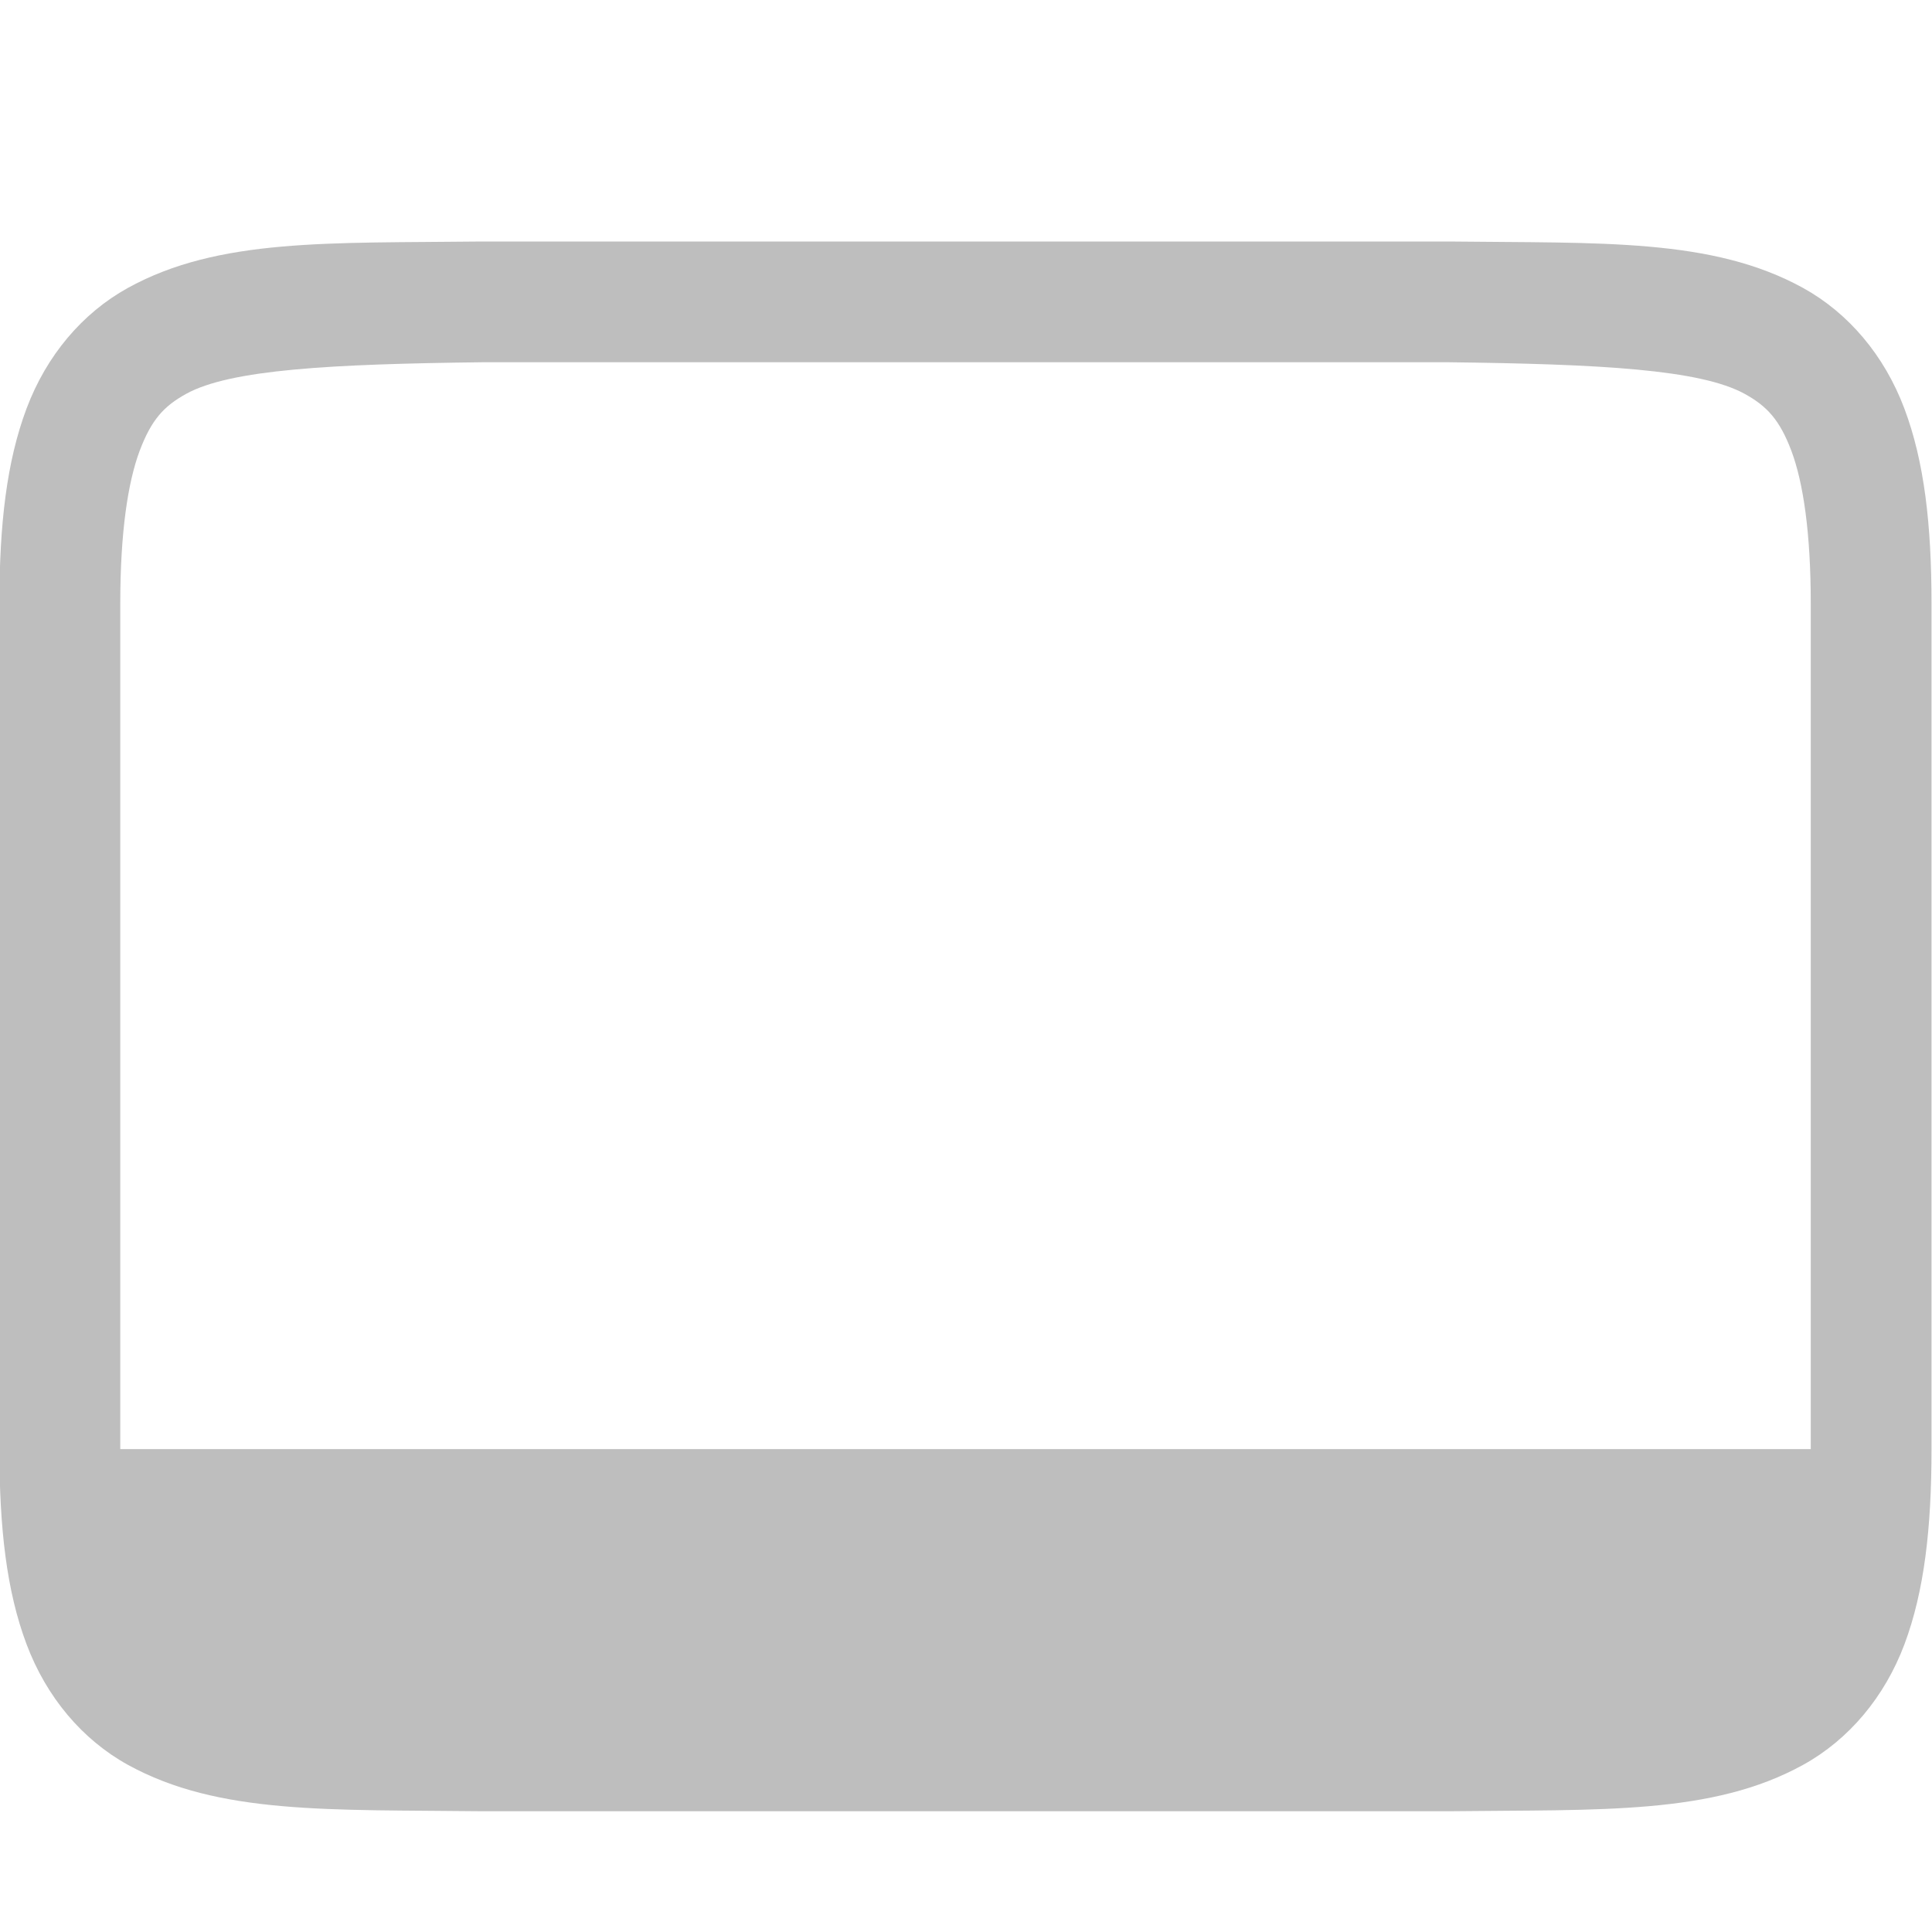
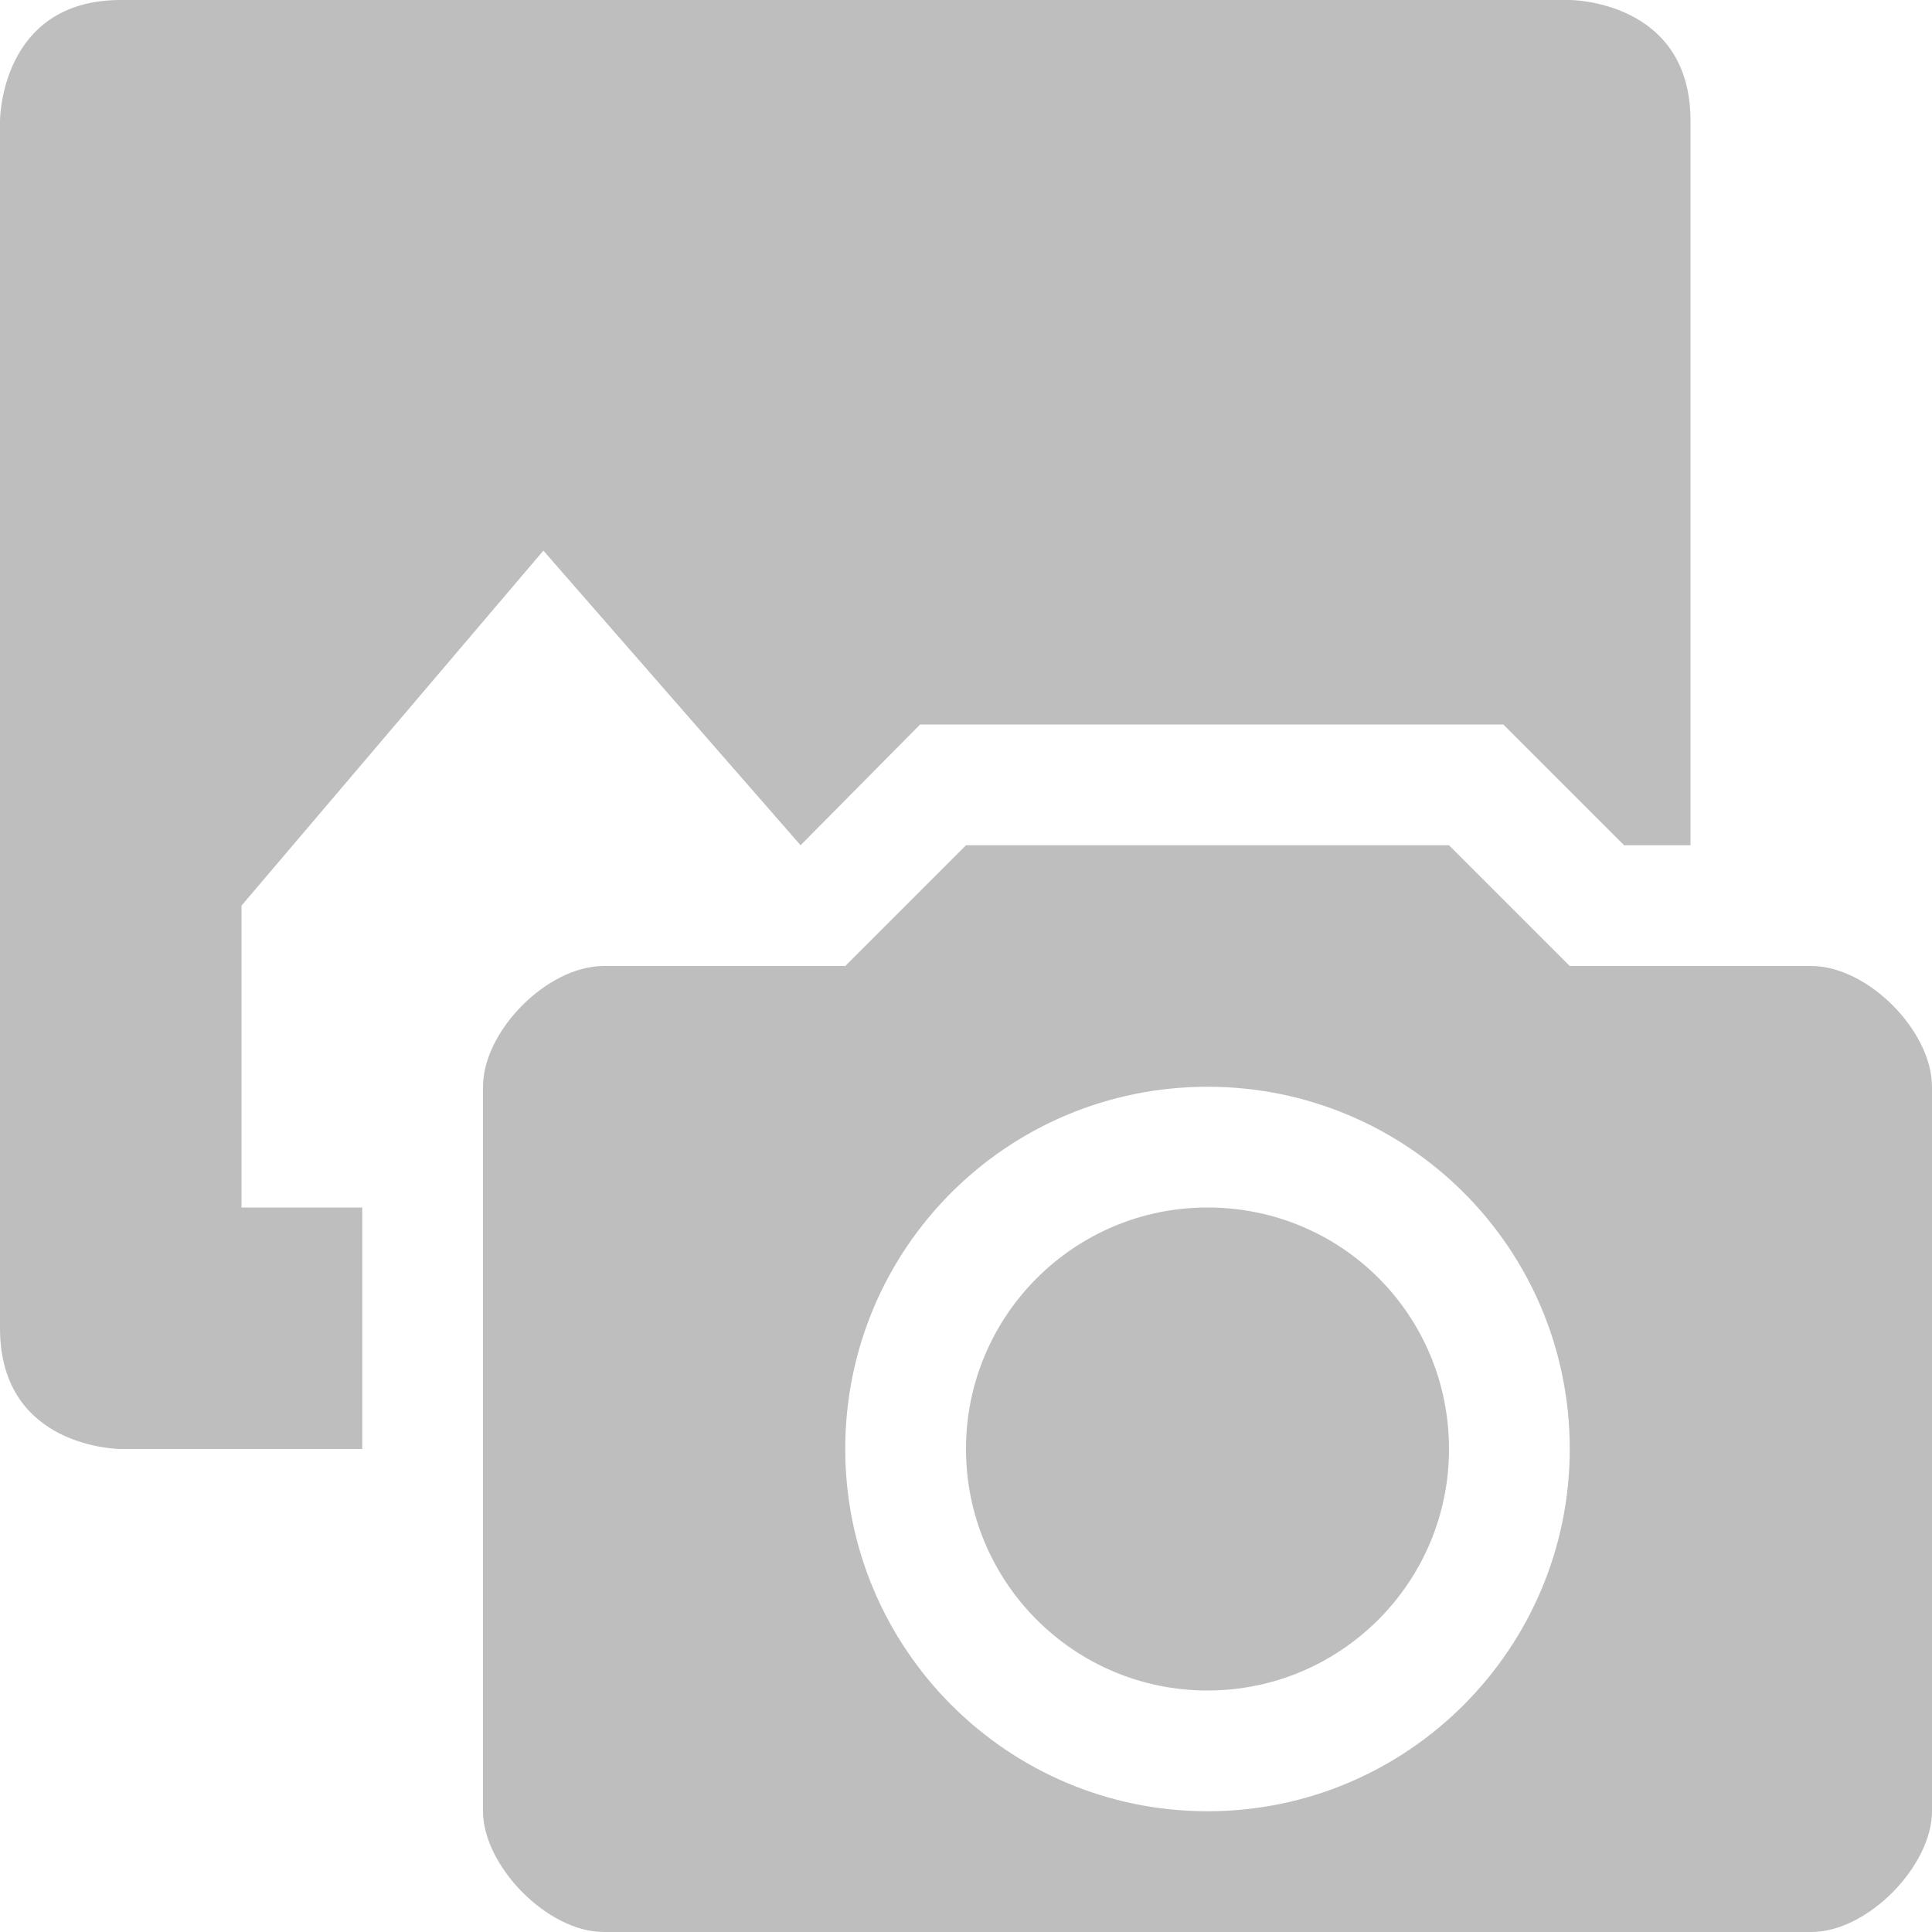
<svg xmlns="http://www.w3.org/2000/svg" version="1.1" viewBox="0 0 16 16">
-   <g transform="translate(-632 -240)">
-     <path d="m635.99 242c-1.258 0.015-2.179-0.031-2.932 0.385-0.376 0.208-0.673 0.559-0.838 0.998-0.165 0.439-0.225 0.96-0.225 1.617v7c0 0.658 0.06 1.179 0.225 1.617 0.165 0.439 0.462 0.79 0.838 0.998 0.753 0.415 1.673 0.37 2.932 0.385h4e-3 8.004 4e-3c1.258-0.015 2.179 0.031 2.932-0.385 0.376-0.208 0.673-0.559 0.838-0.998 0.164-0.439 0.224-0.96 0.224-1.617v-7c0-0.658-0.06-1.179-0.225-1.617-0.165-0.439-0.462-0.79-0.838-0.998-0.753-0.415-1.673-0.37-2.932-0.385h-4e-3 -8.004zm6e-3 1h8c1.258 0.015 2.087 0.06 2.453 0.262 0.183 0.101 0.289 0.213 0.387 0.473 0.097 0.26 0.16 0.673 0.16 1.266v7h-4.947-3.094-5.959v-7c0-0.592 0.063-1.006 0.16-1.266 0.098-0.26 0.201-0.371 0.385-0.473 0.366-0.202 1.197-0.247 2.455-0.262z" fill="#bebebe" />
-   </g>
+   <path d="M8 7L7 8H5c-.47 0-1 .54-1 1v6c0 .45.532 1 1 1h10c.47 0 1-.55 1-1V9c0-.46-.53-1-1-1h-2l-1-1zm2 2c1.66 0 3 1.34 3 3 0 1.65-1.34 3-3 3s-3-1.35-3-3c0-1.66 1.34-3 3-3zm0 1a2 2 0 1 0 2 2c0-1.11-.89-2-2-2z" fill="#bebebe" />
+   <path d="M1 0C0 0 0 1 0 1v10c0 1 1 1 1 1h2v-2H2V7.5l2.5-2.94L6.63 7l.99-1h4.83l1 1H14V1c0-1-1-1-1-1z" fill="#bebebe" />
</svg>
